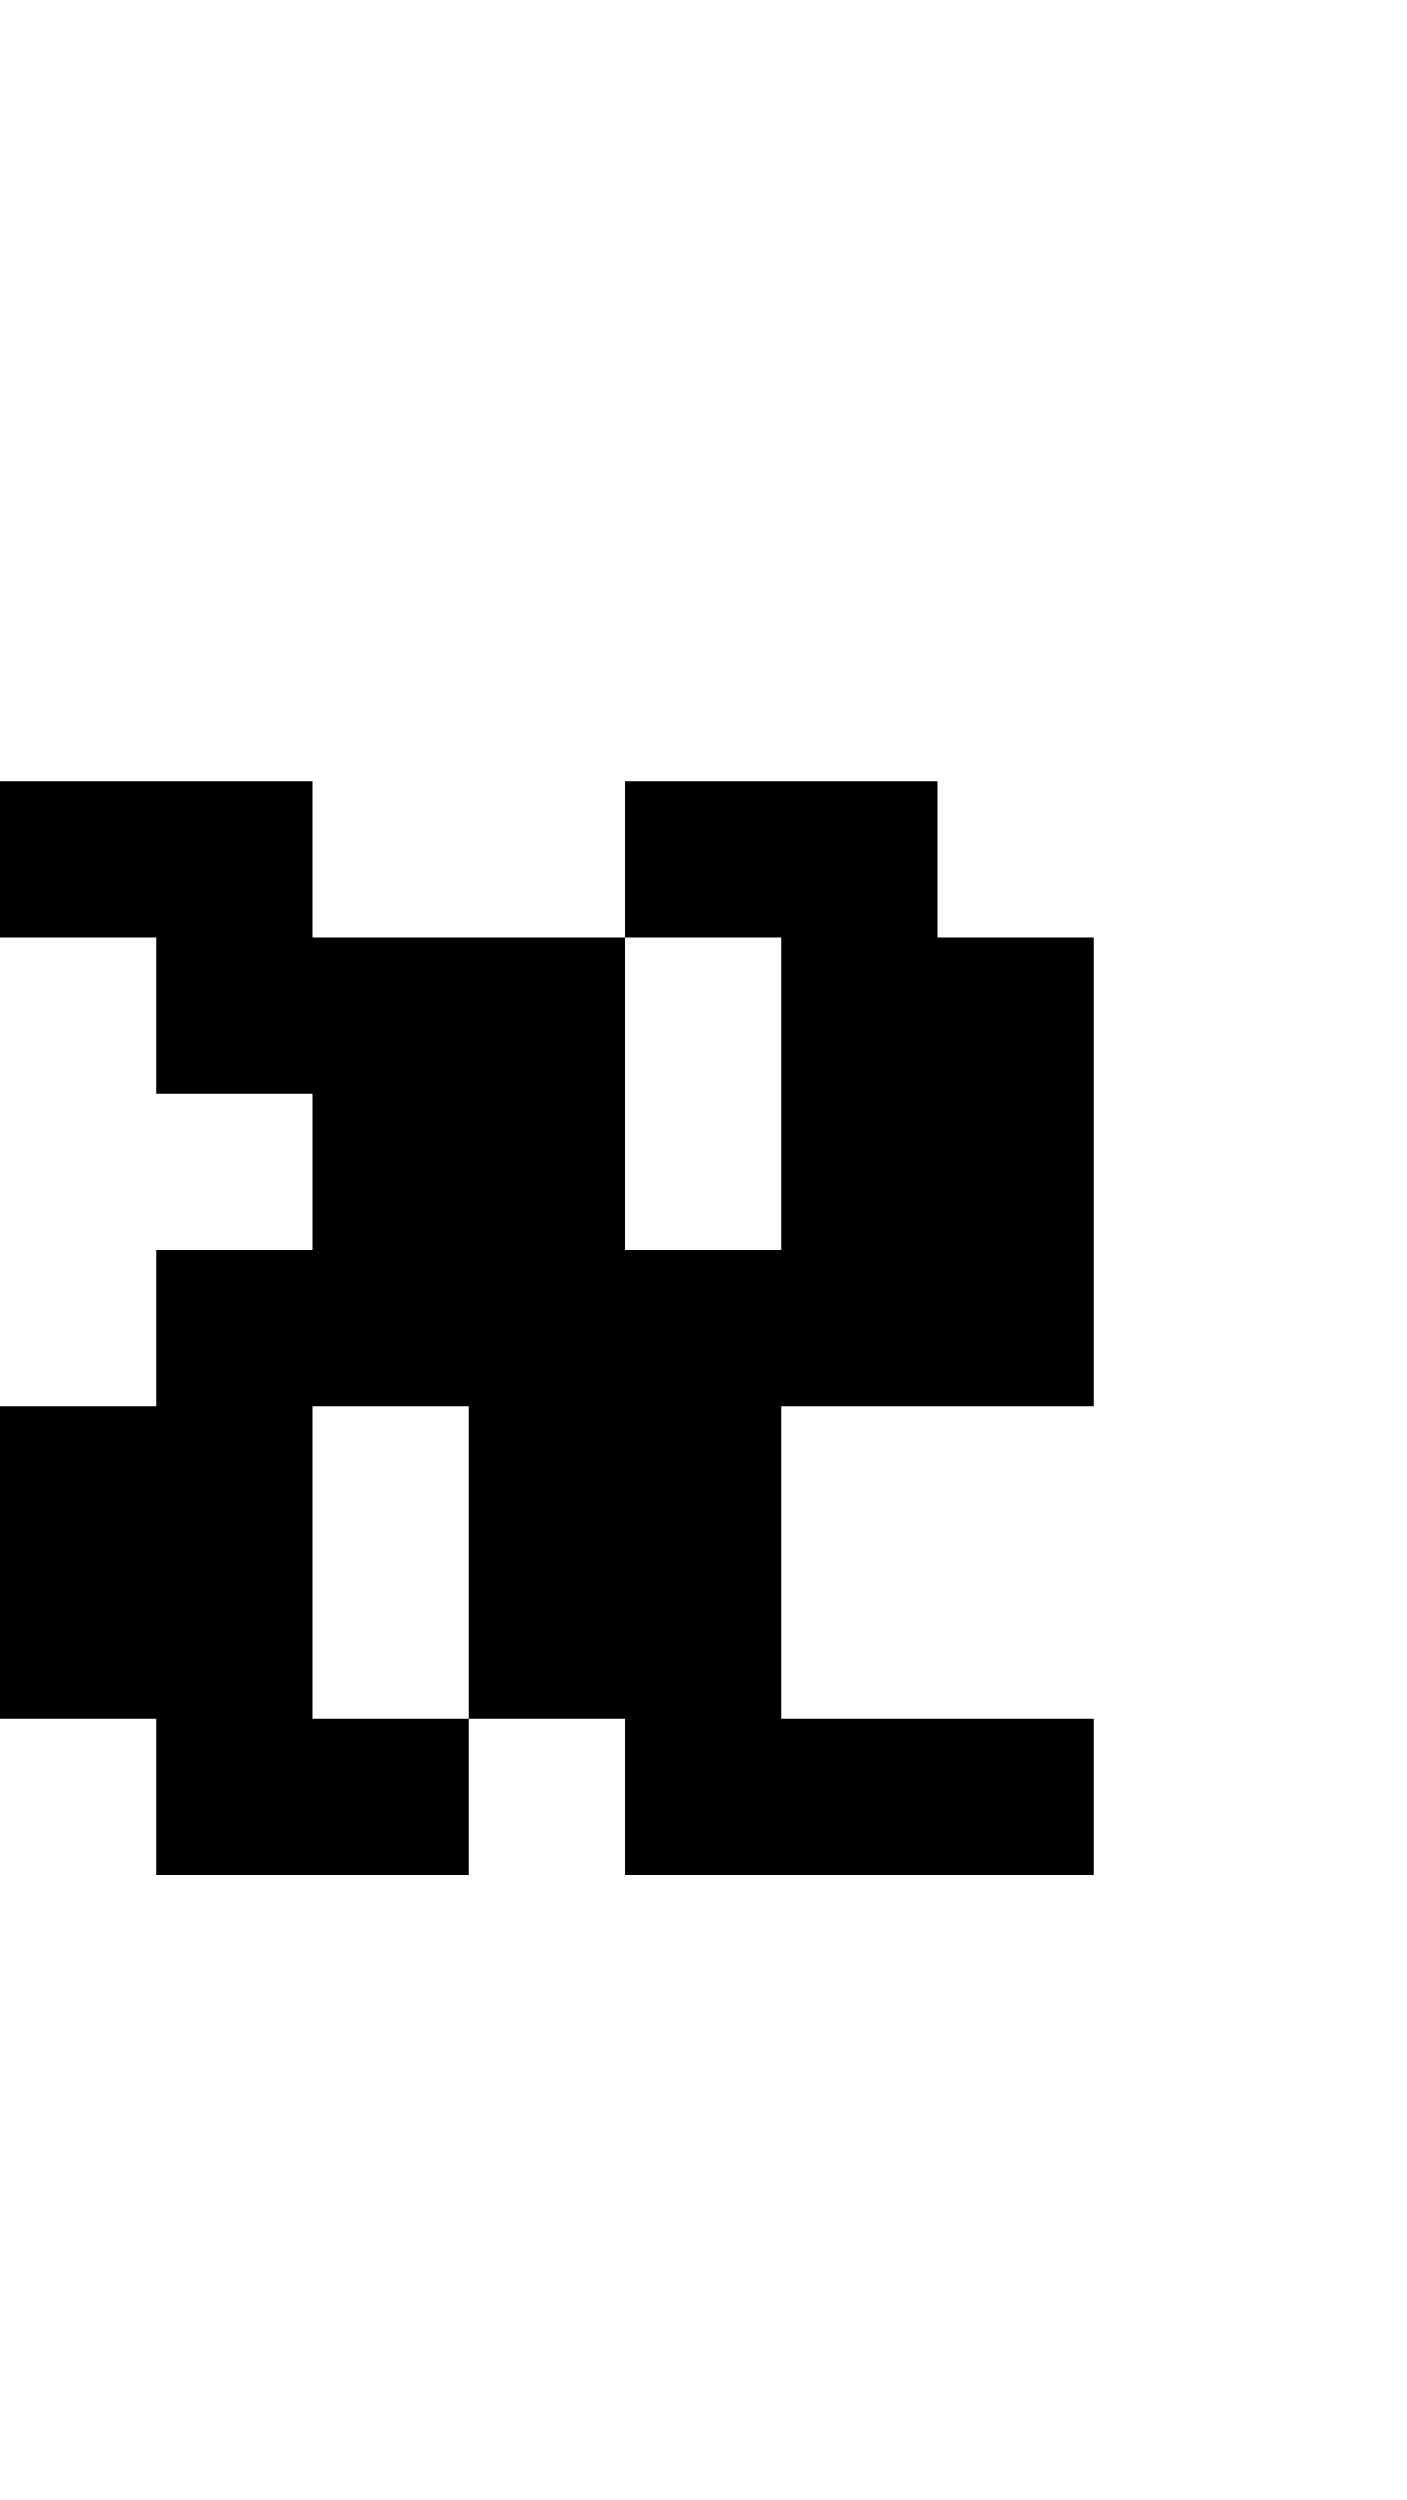
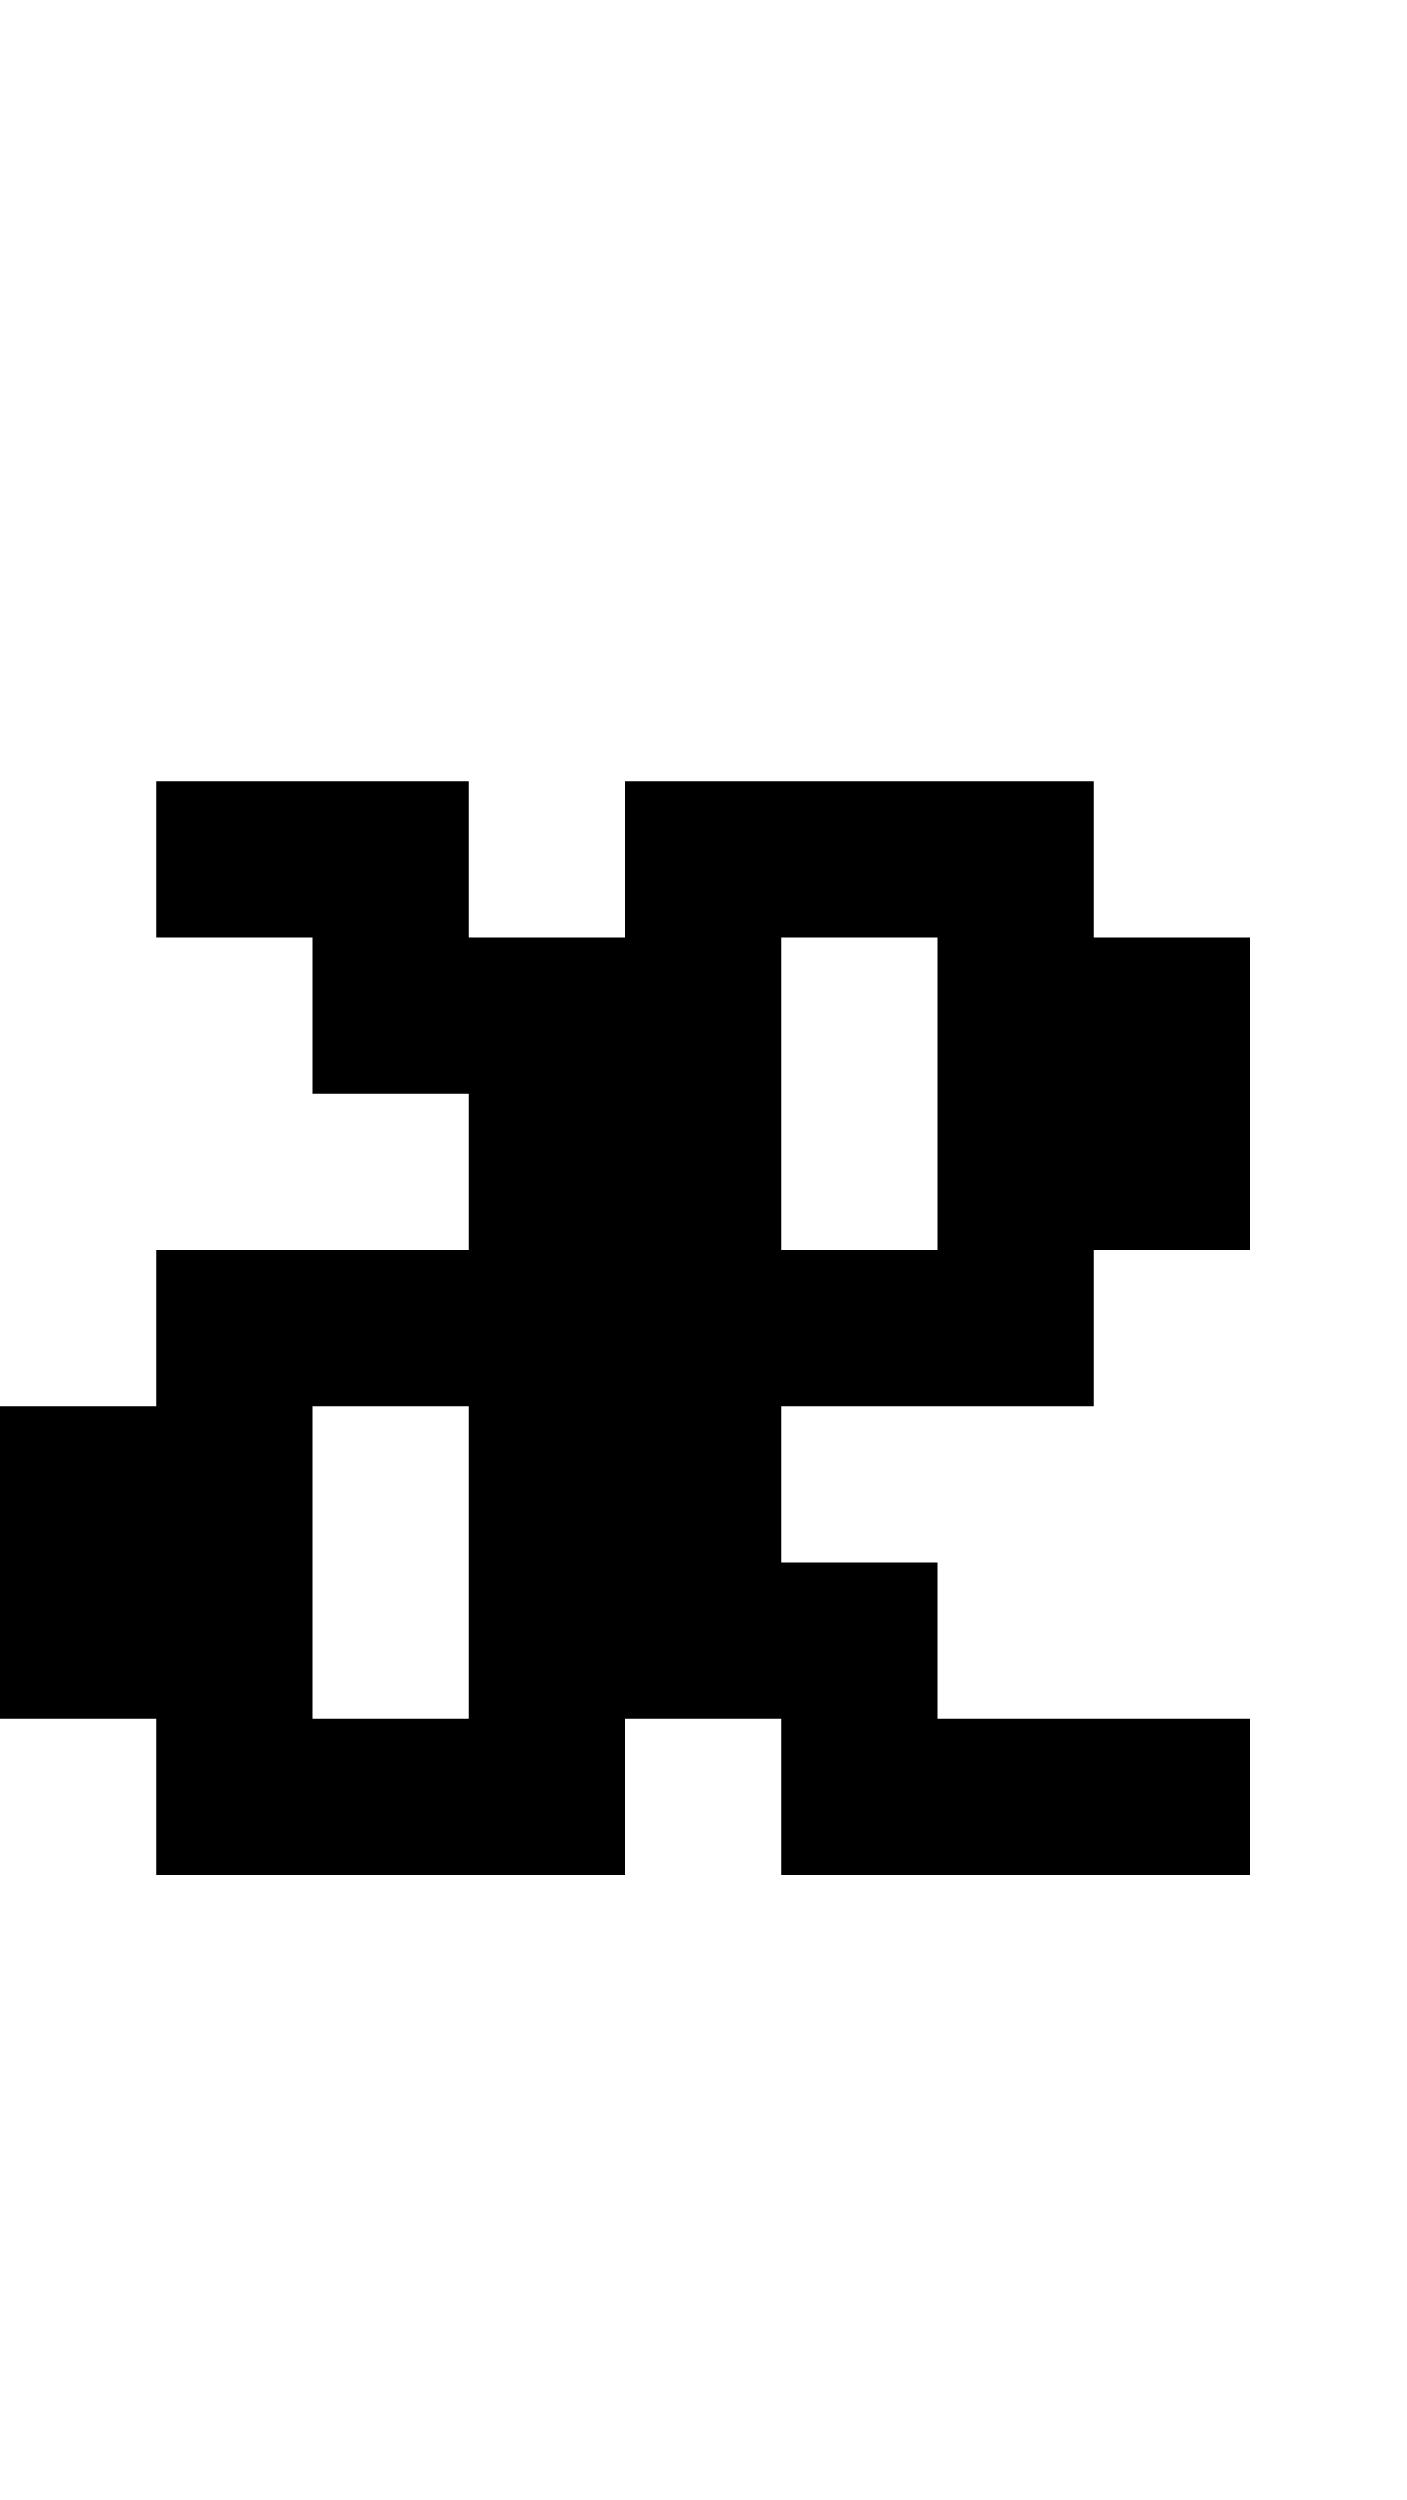
<svg xmlns="http://www.w3.org/2000/svg" baseProfile="full" height="16px" version="1.1" viewBox="0 0 9 16" width="9px">
  <defs />
  <g id="x000000_r0_g0_b0_a1.0">
-     <path d="M 4,11 3,11 3,12 1,12 1,11 0,11 0,9 1,9 1,8 2,8 2,7 1,7 1,6 0,6 0,5 1,5 2,5 2,6 3,6 4,6 4,5 5,5 6,5 6,6 7,6 7,9 6,9 5,9 5,11 7,11 7,12 4,12 z M 3,9 2,9 2,10 2,11 3,11 3,10 z M 5,7 5,6 4,6 4,7 4,8 5,8 z" fill="#000000" fill-opacity="1.0" id="x000000_r0_g0_b0_a1.0_shape1" />
+     <path d="M 8,8 7,8 7,9 5,9 5,10 6,10 6,11 8,11 8,12 5,12 5,11 4,11 4,12 1,12 1,11 0,11 0,9 1,9 1,8 3,8 3,7 2,7 2,6 1,6 1,5 3,5 3,6 4,6 4,5 7,5 7,6 8,6 z M 3,9 2,9 2,10 2,11 3,11 3,10 z M 6,6 5,6 5,7 5,8 6,8 6,7 z" fill="#000000" fill-opacity="1.0" id="x000000_r0_g0_b0_a1.0_shape1" />
  </g>
</svg>
